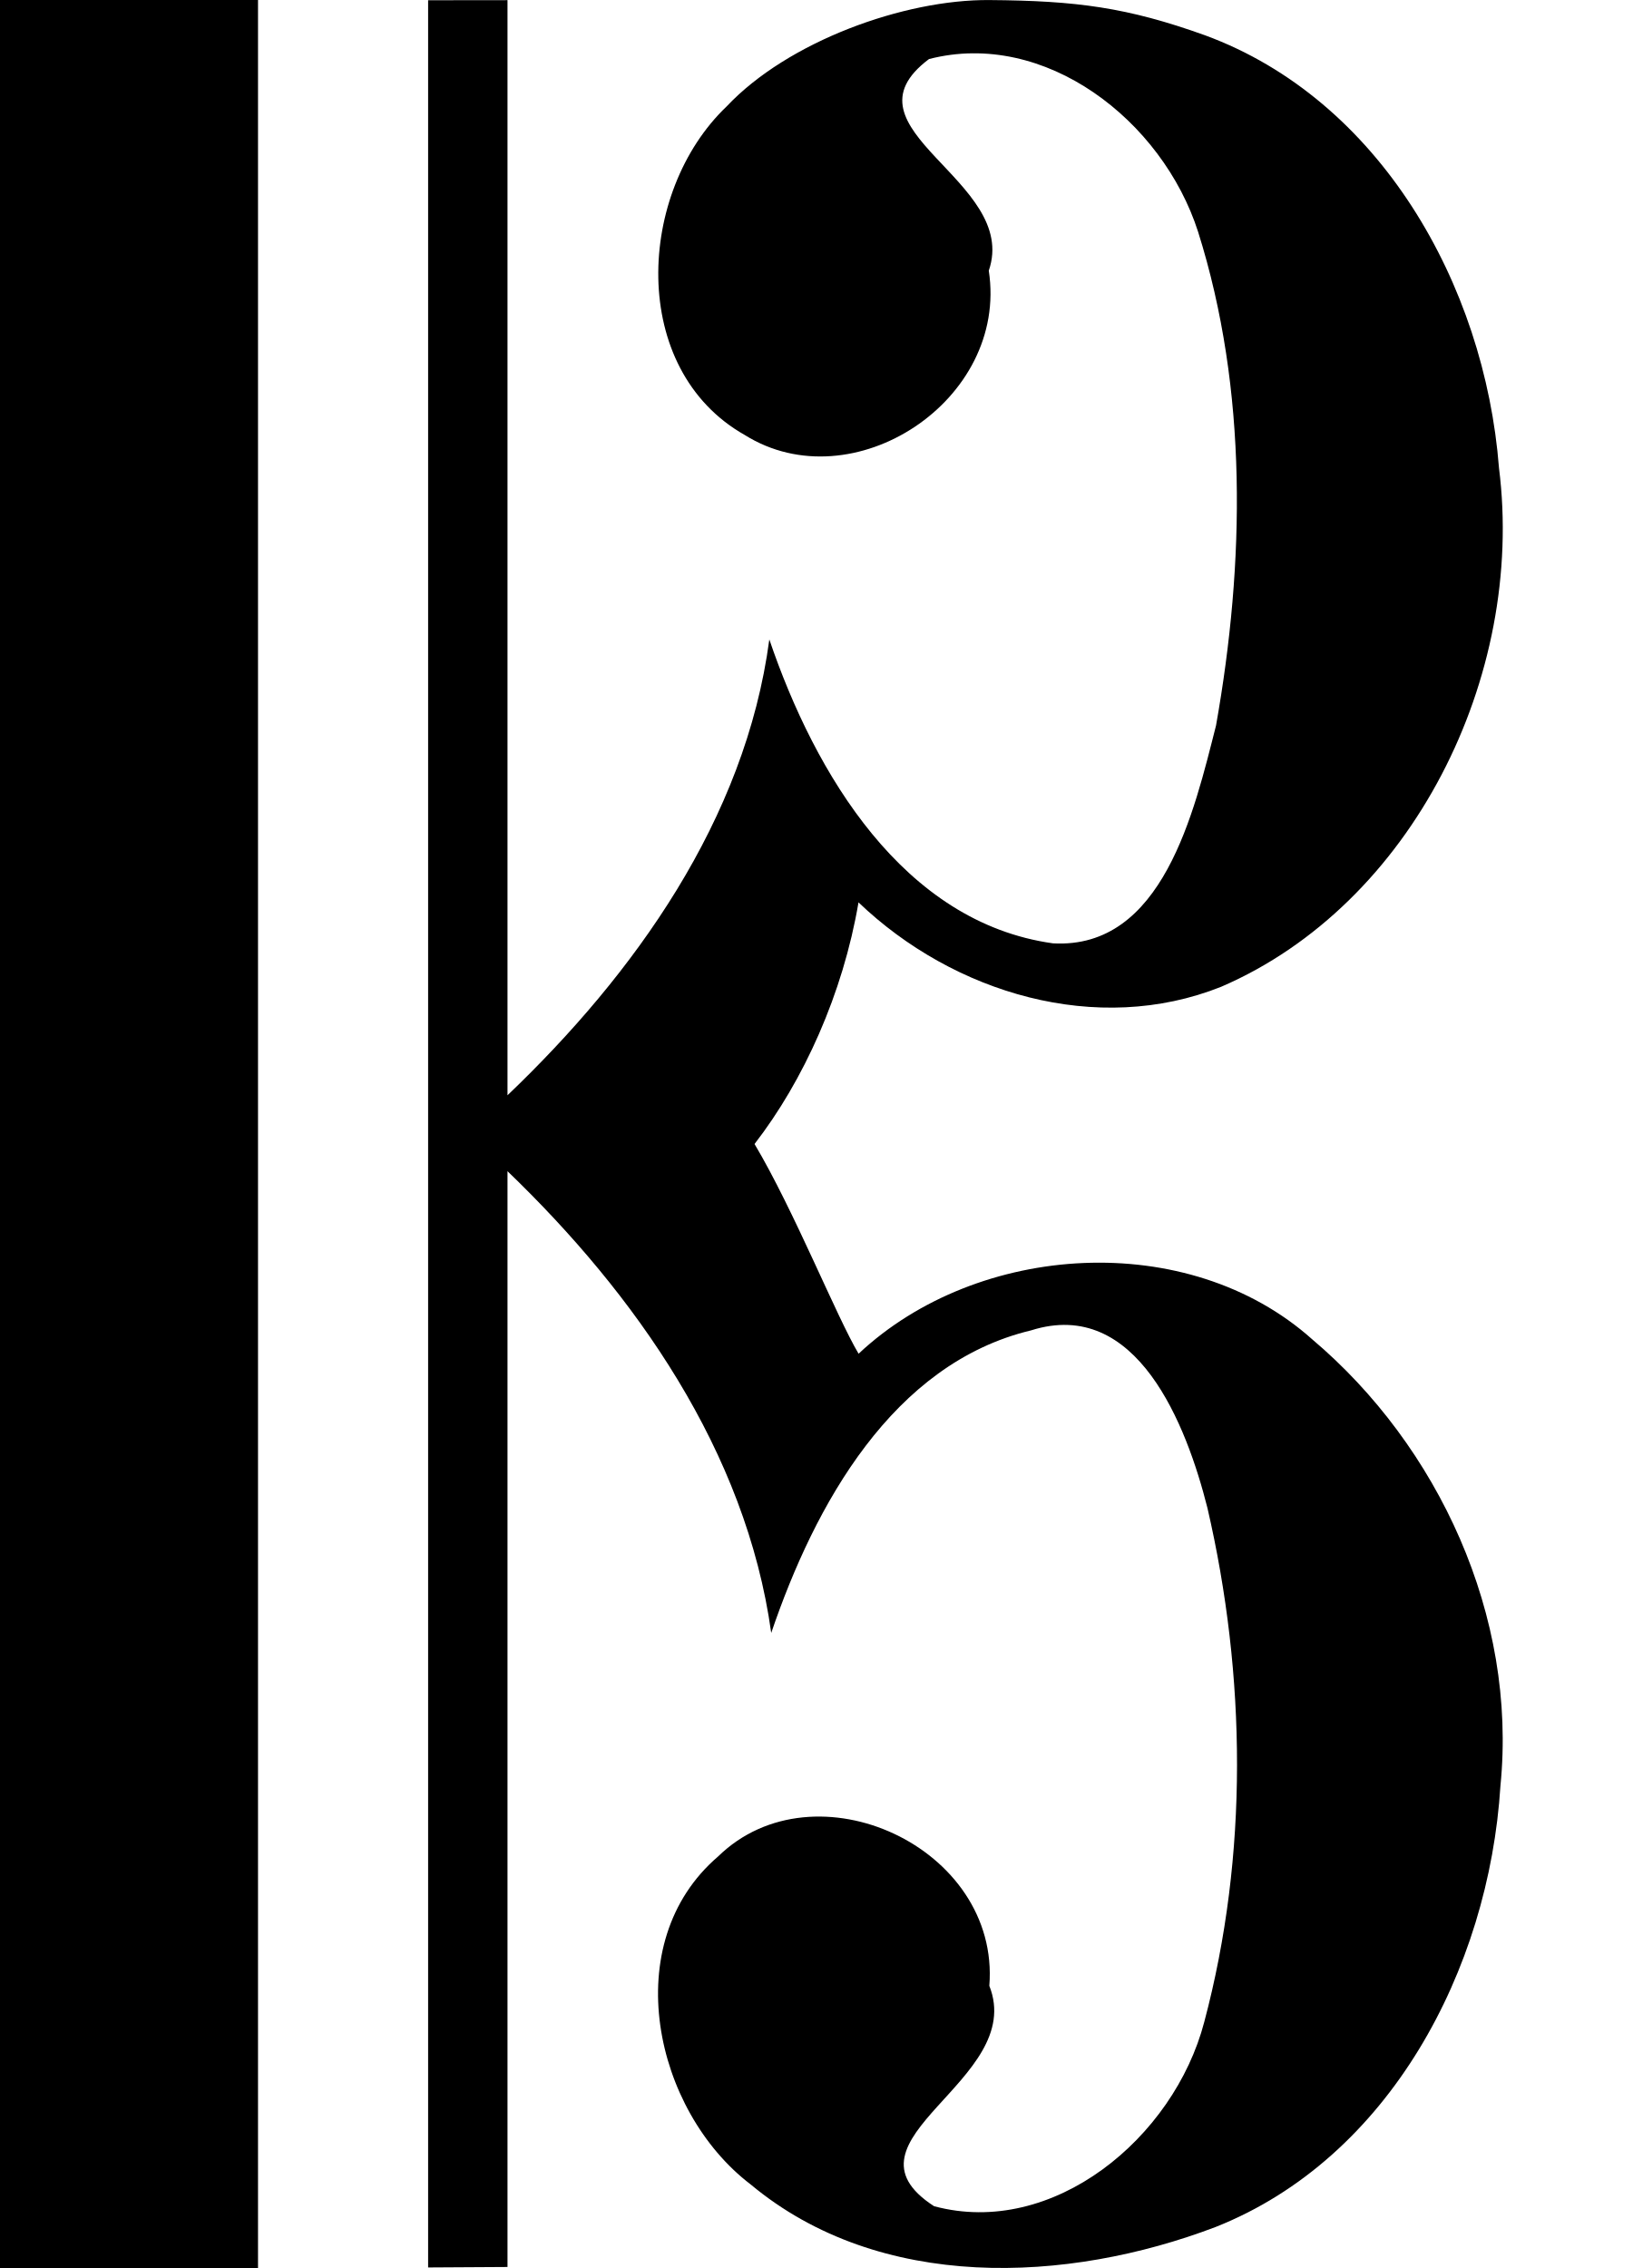
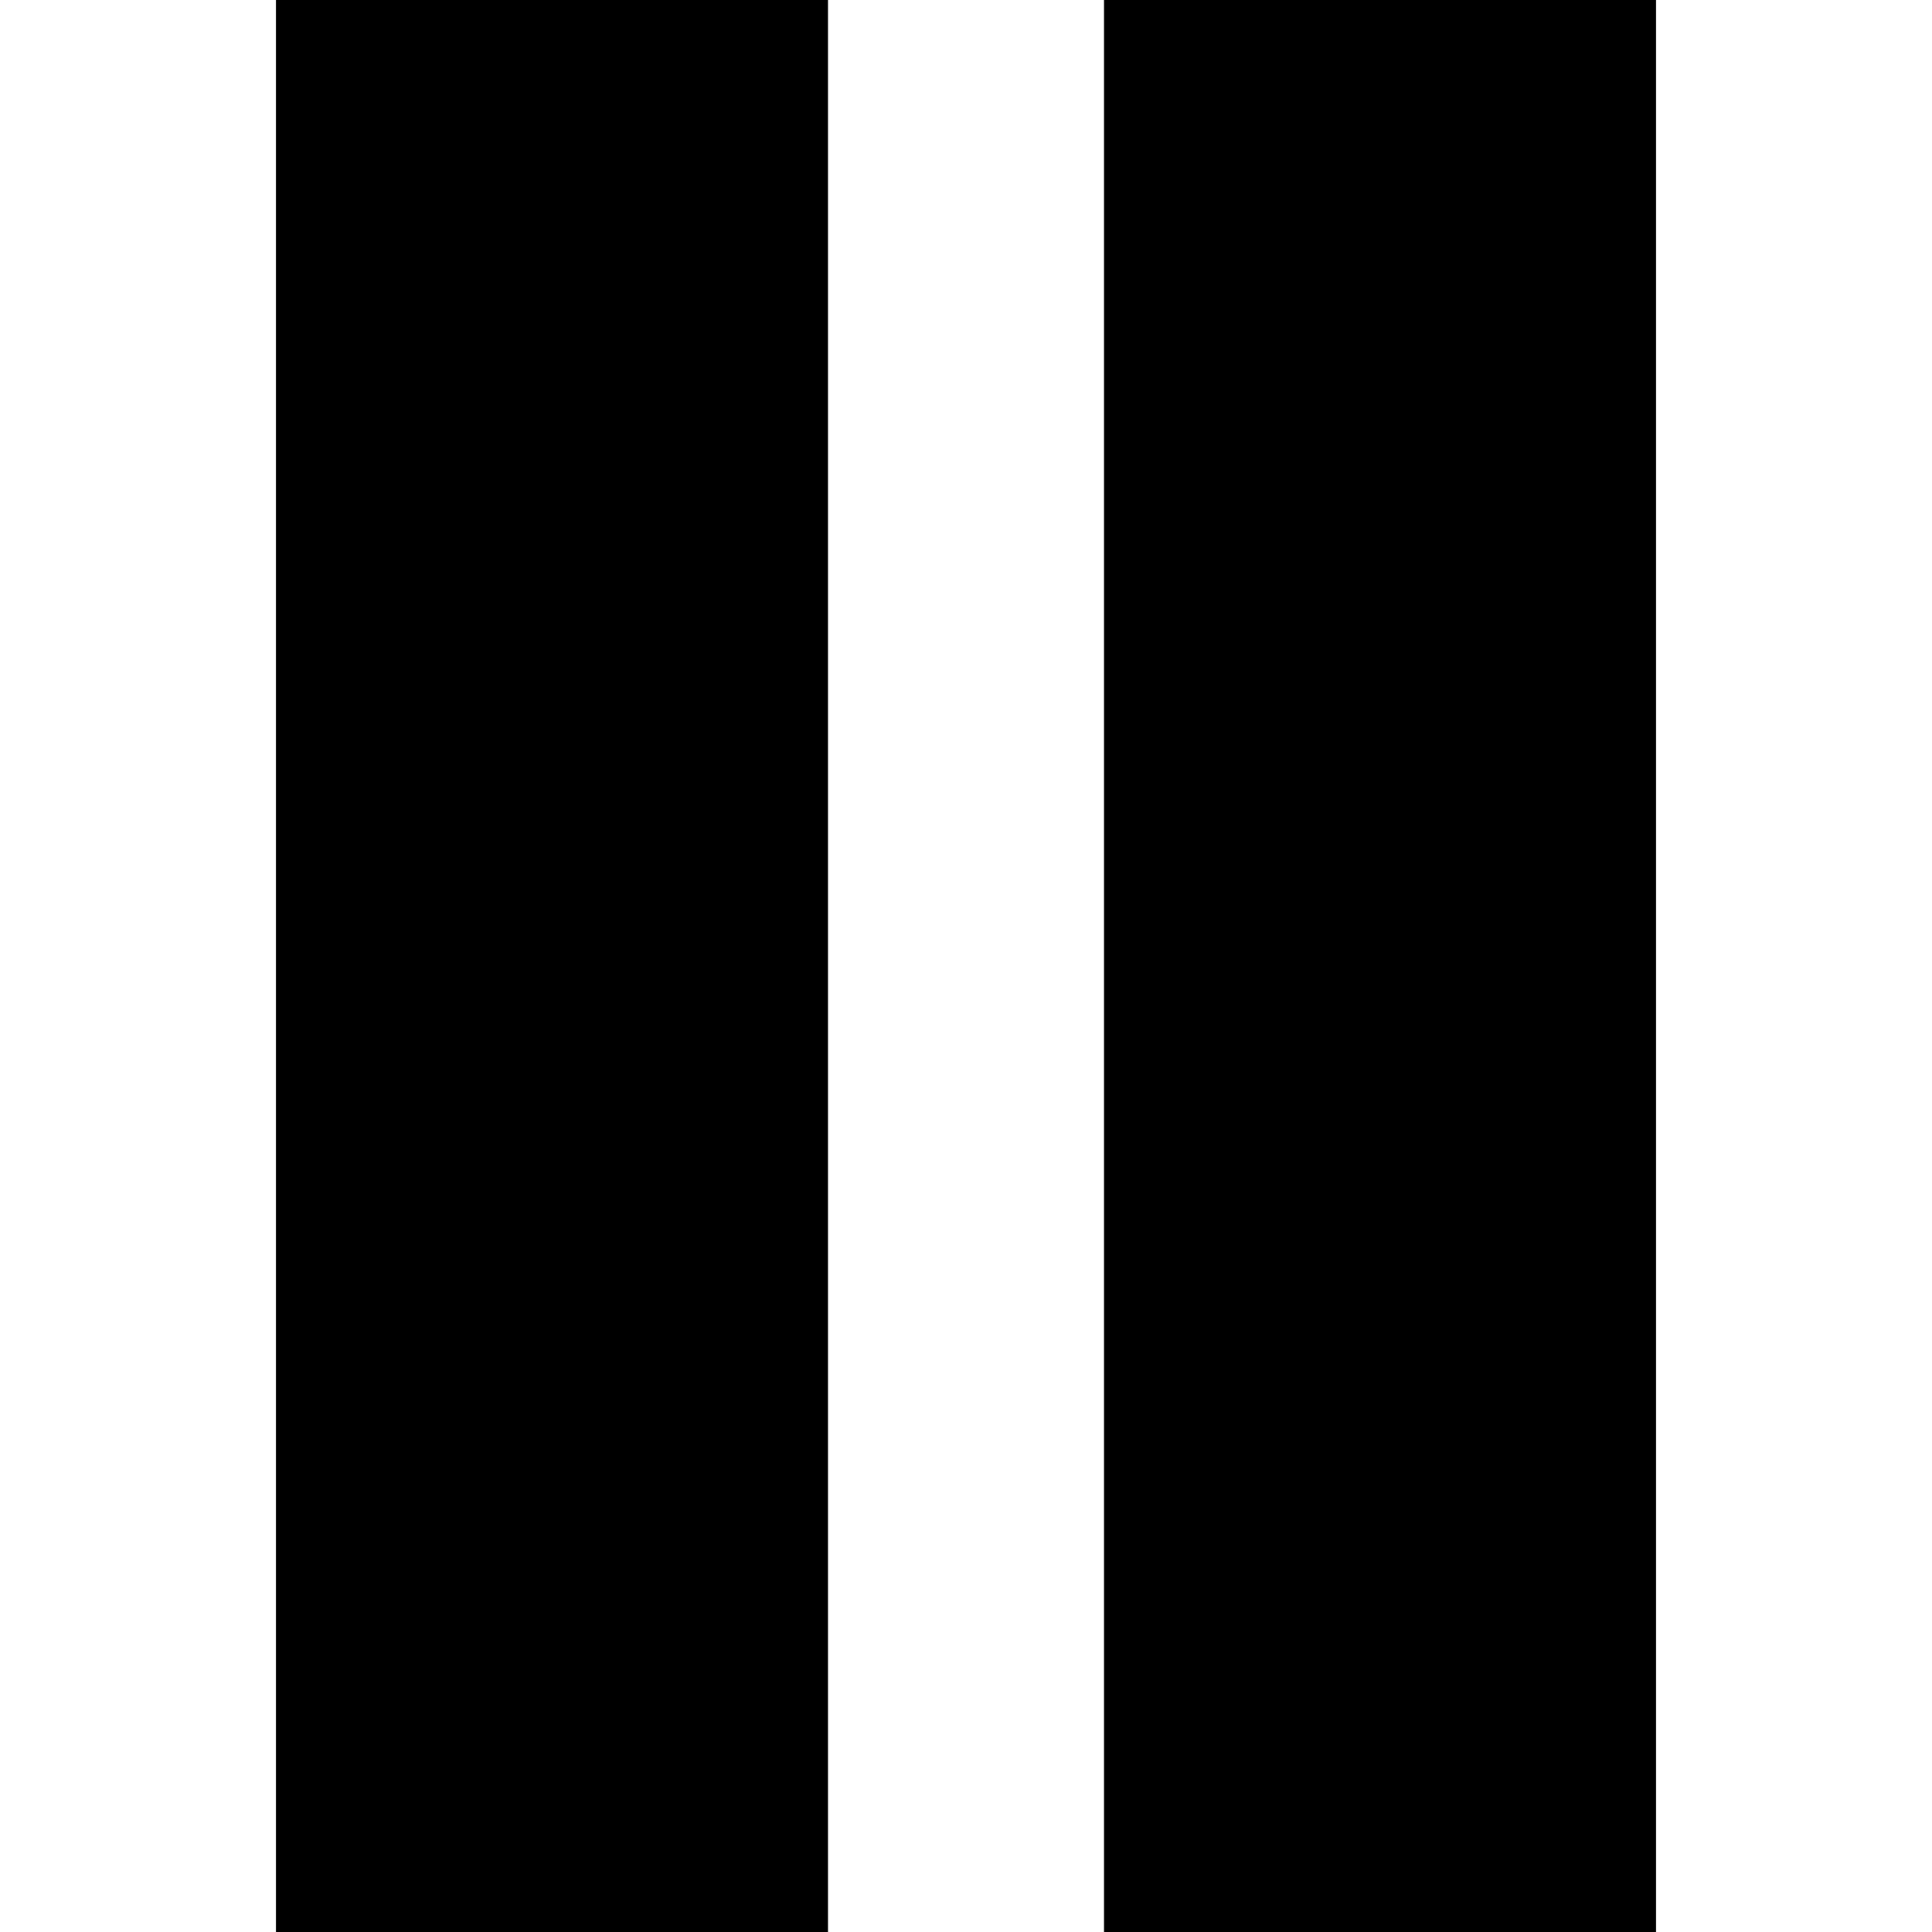
- <svg xmlns="http://www.w3.org/2000/svg" version="1.0" width="18" height="25" id="svg1361">
-   <defs id="defs1363" />
-   <g id="layer1">
-     <g transform="matrix(1,0,0,1.030698,-309.364,-543.8647)" style="fill:#000000;fill-opacity:1" id="g2972">
-       <path d="M 325.903,546.764 C 325.776,548.736 324.674,550.748 322.764,551.483 C 321.126,552.088 319.062,552.18 317.638,551.028 C 316.573,550.24 316.166,548.446 317.28,547.52 C 318.344,546.512 320.391,547.421 320.269,548.904 C 320.686,549.922 318.523,550.547 319.66,551.261 C 320.969,551.602 322.303,550.533 322.638,549.291 C 323.127,547.509 323.101,545.585 322.673,543.793 C 322.443,542.909 321.897,541.536 320.73,541.894 C 319.203,542.249 318.346,543.758 317.865,545.13 C 317.587,543.185 316.364,541.504 314.958,540.192 C 314.958,544.098 314.958,548.005 314.958,551.911 L 314.083,551.916 C 314.083,543.888 314.083,535.697 314.083,527.669 L 314.958,527.668 C 314.958,531.519 314.958,535.529 314.958,539.38 C 316.352,538.088 317.58,536.434 317.844,534.505 C 318.348,535.944 319.322,537.532 320.97,537.755 C 322.181,537.822 322.527,536.345 322.768,535.425 C 323.086,533.687 323.121,531.839 322.57,530.145 C 322.176,528.953 320.88,527.978 319.604,528.298 C 318.573,529.049 320.607,529.593 320.263,530.561 C 320.483,531.952 318.761,533.04 317.574,532.319 C 316.289,531.615 316.383,529.721 317.373,528.805 C 318.048,528.109 319.331,527.659 320.271,527.667 C 321.229,527.674 321.789,527.745 322.647,528.044 C 324.568,528.729 325.729,530.704 325.887,532.672 C 326.177,534.903 324.929,537.338 322.826,538.219 C 321.458,538.75 319.876,538.291 318.827,537.317 C 318.656,538.294 318.22,539.226 317.681,539.901 C 318.116,540.61 318.587,541.753 318.828,542.144 C 320.141,540.948 322.461,540.804 323.828,541.99 C 325.22,543.132 326.089,544.95 325.903,546.764 z " style="fill:#000000;fill-opacity:1" id="path2974" />
-     </g>
-     <g transform="matrix(1,0,0,1.030928,-309.364,-543.9805)" style="fill:#000000;fill-opacity:1" id="g2976">
-       <path d="M 312.208,551.911 L 309.364,551.911 L 309.364,527.661 L 312.208,527.661 L 312.208,551.911 z " style="fill:#000000;fill-opacity:1" id="path2978" />
-     </g>
+ <svg xmlns="http://www.w3.org/2000/svg" fill="#000000" version="1.1" id="Capa_1" viewBox="0 0 210 210" xml:space="preserve">
+   <g id="XMLID_807_">
+     <rect id="XMLID_808_" x="120" width="60" height="210" />
+     <rect id="XMLID_809_" x="30" width="60" height="210" />
  </g>
</svg>
